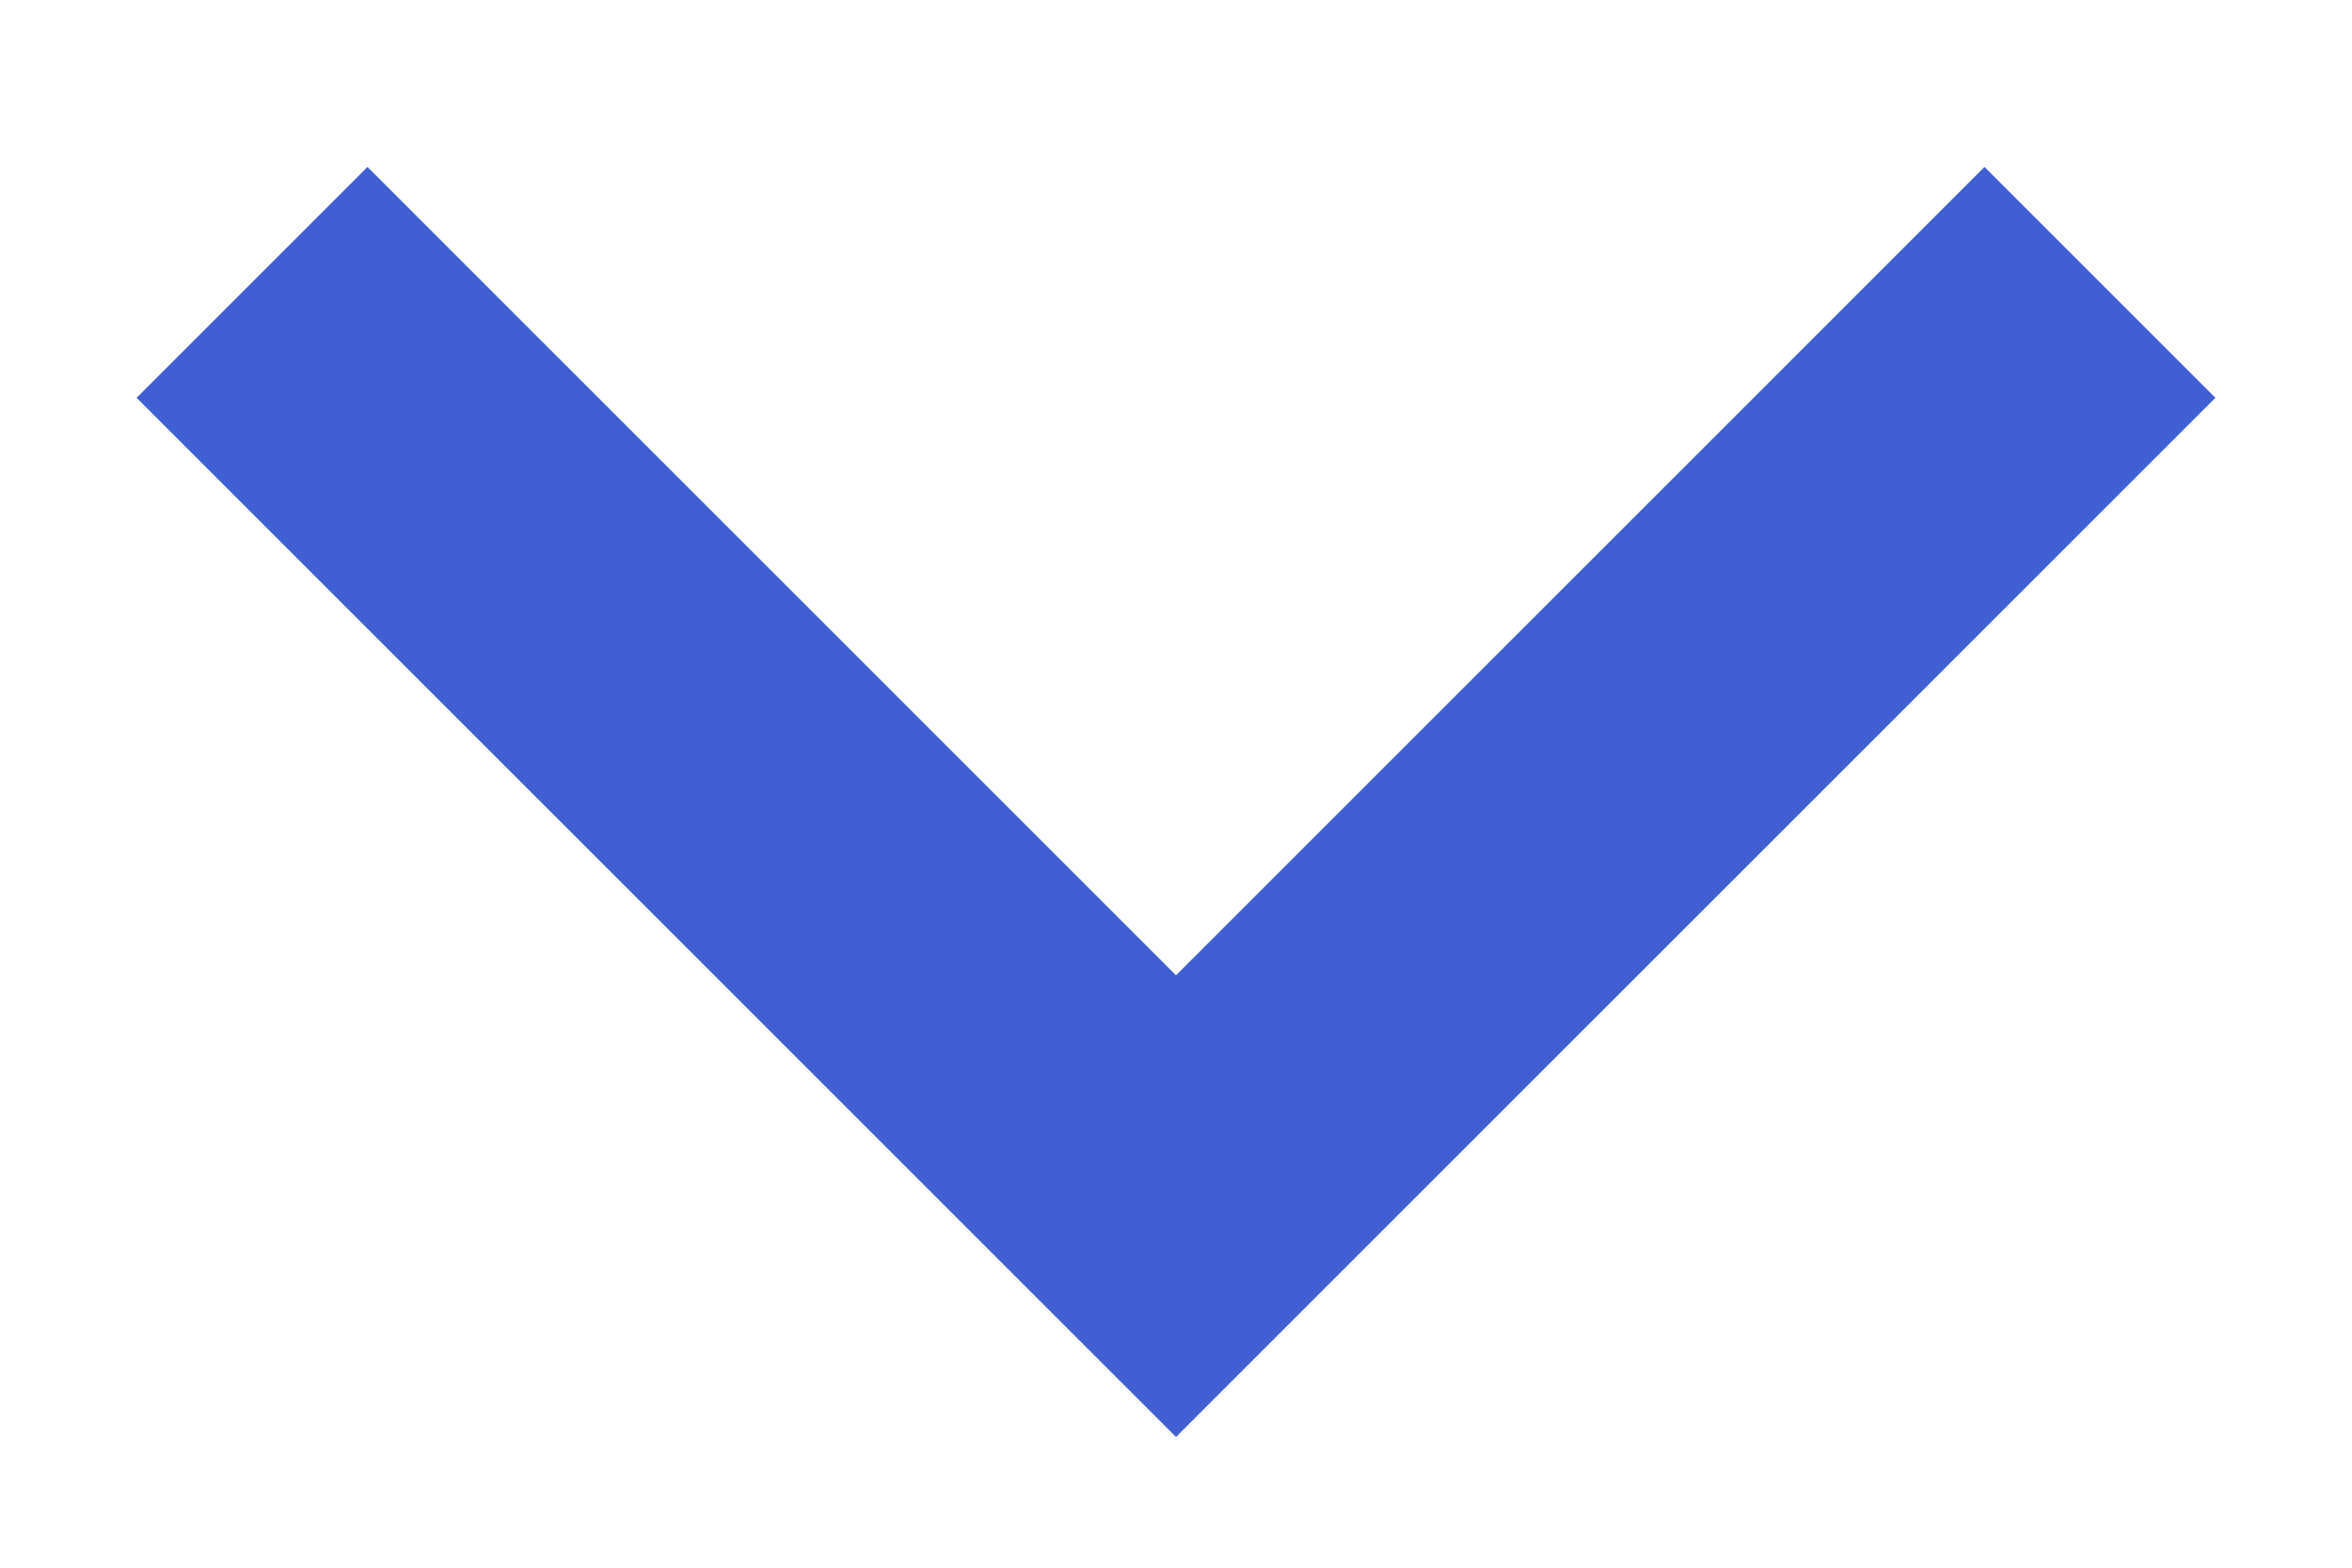
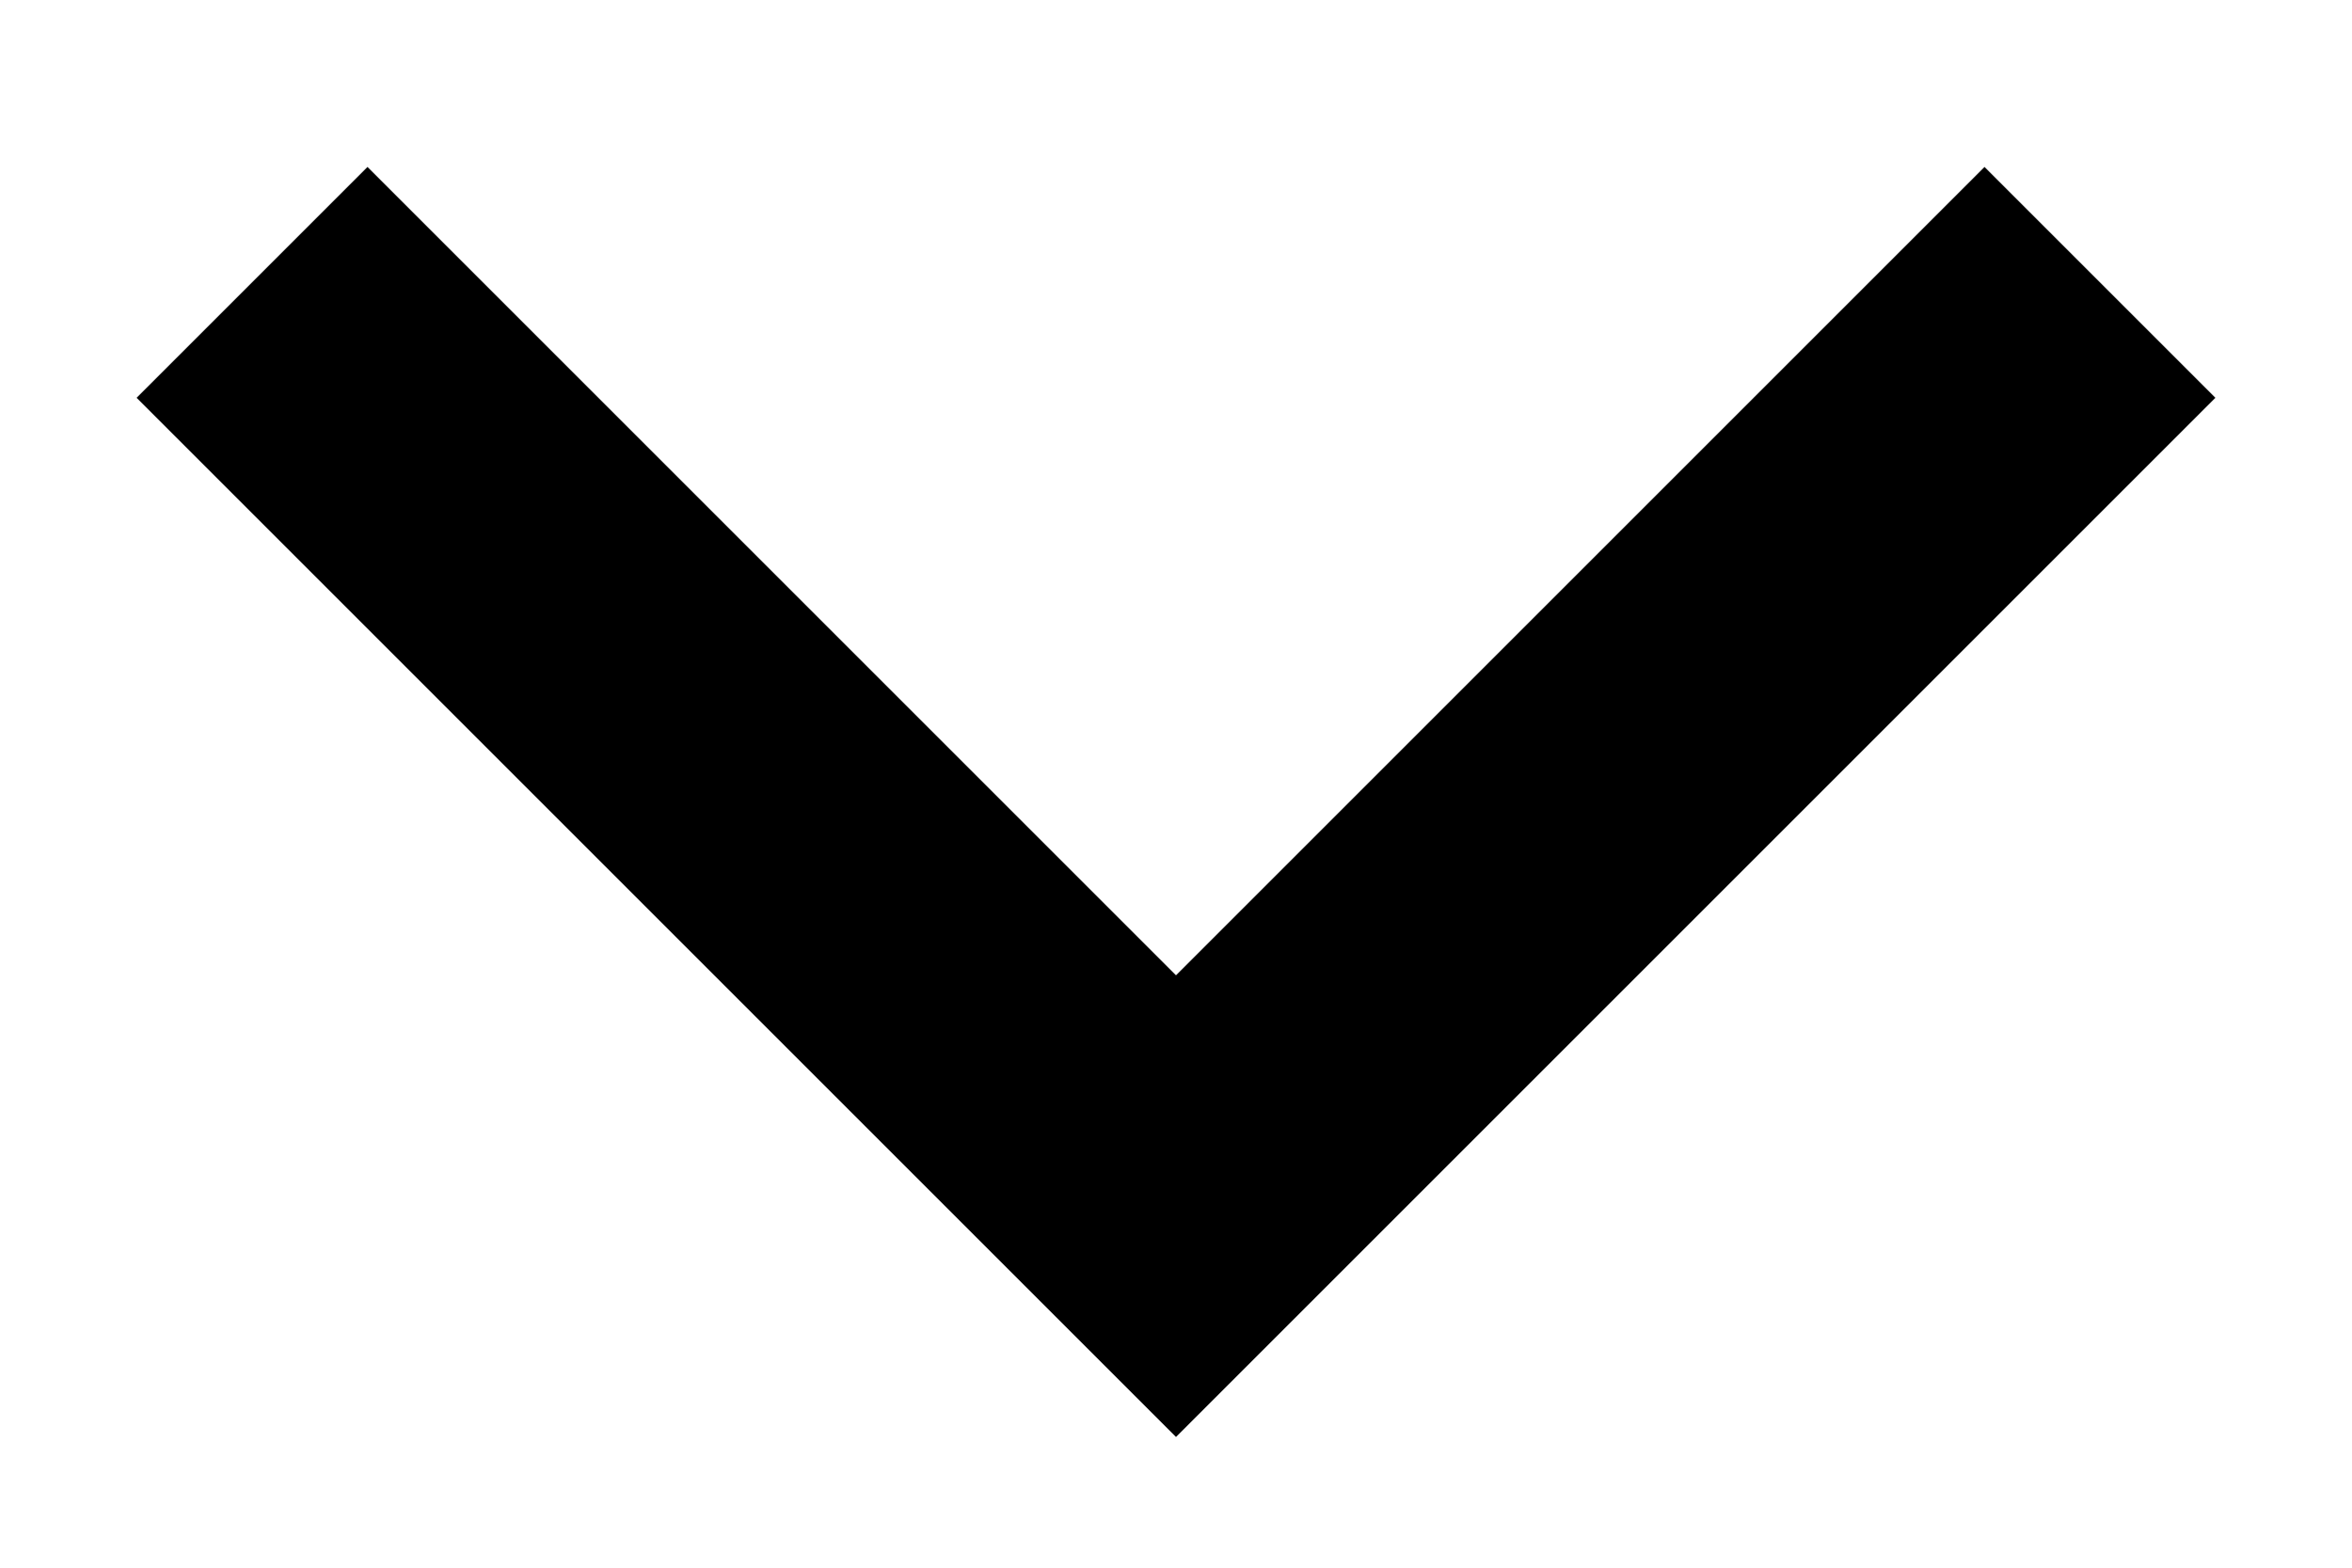
<svg xmlns="http://www.w3.org/2000/svg" width="12" height="8" viewBox="0 0 12 8" fill="none">
-   <path d="M6 4.977L10.125 0.852L11.303 2.03L6 7.333L0.697 2.03L1.875 0.852L6 4.977Z" fill="#405FD3" />
+   <path d="M6 4.977L10.125 0.852L11.303 2.03L6 7.333L0.697 2.03L1.875 0.852L6 4.977Z" fill="currentColor" />
</svg>
